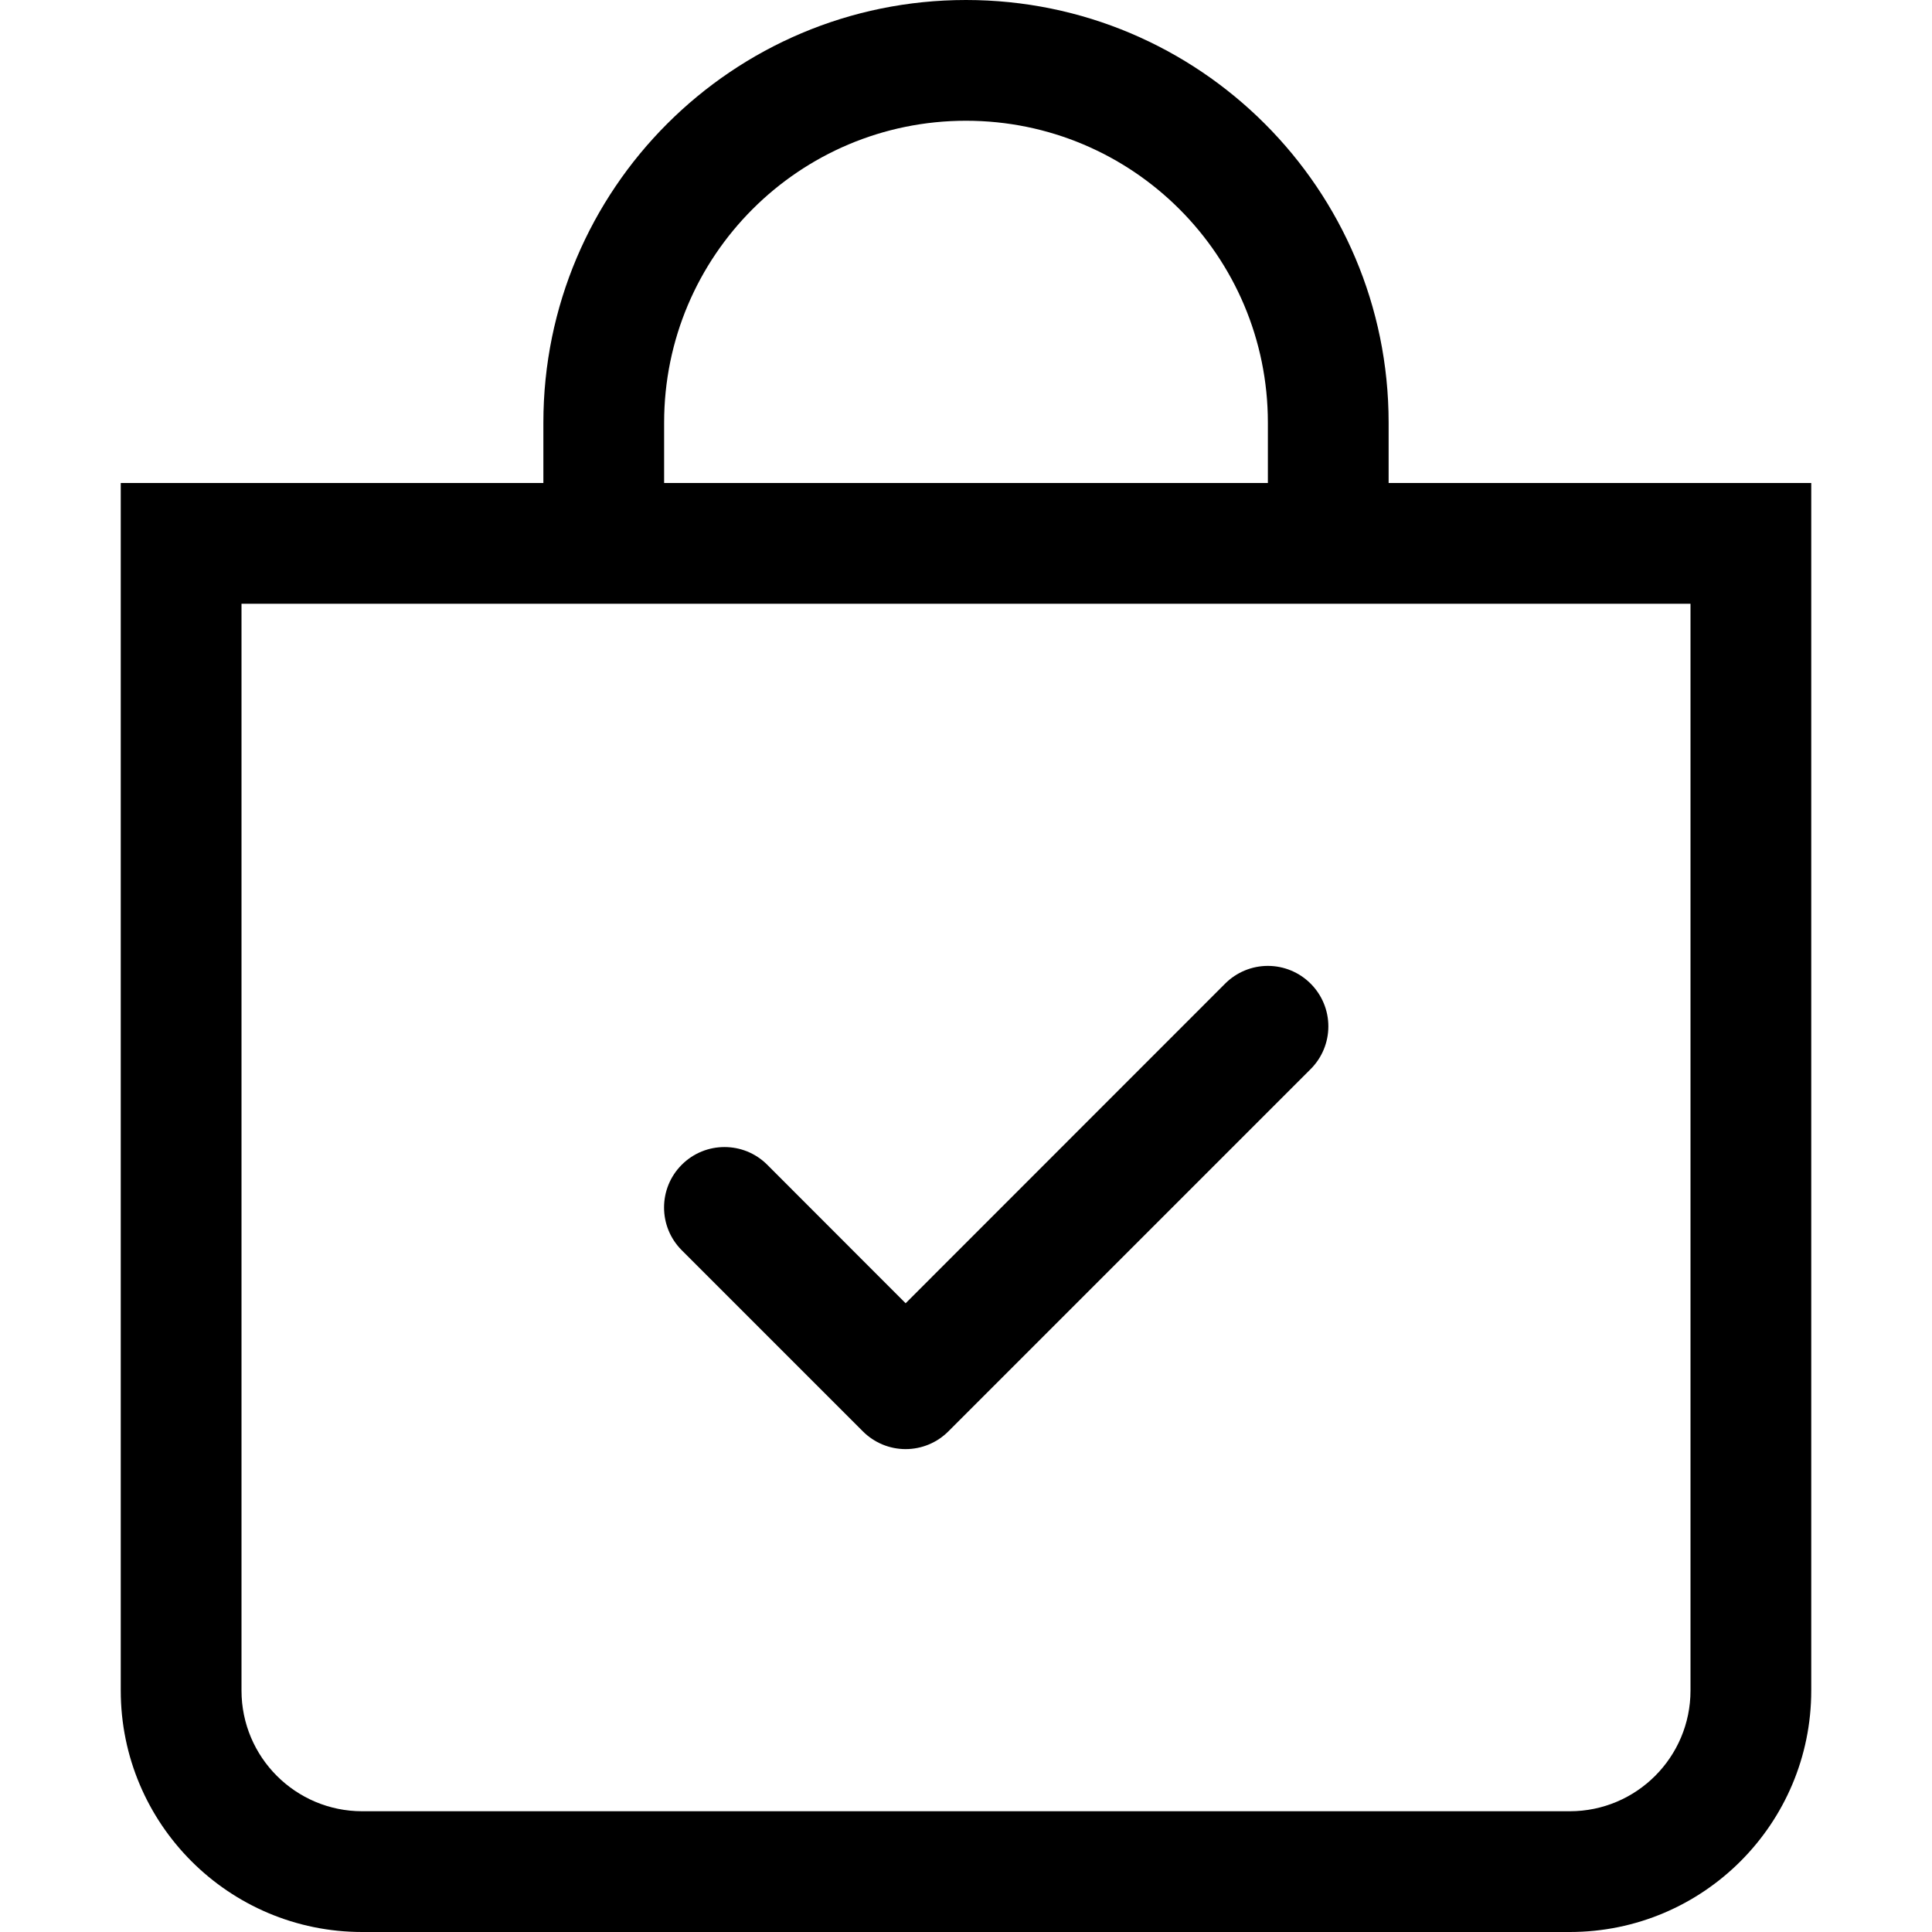
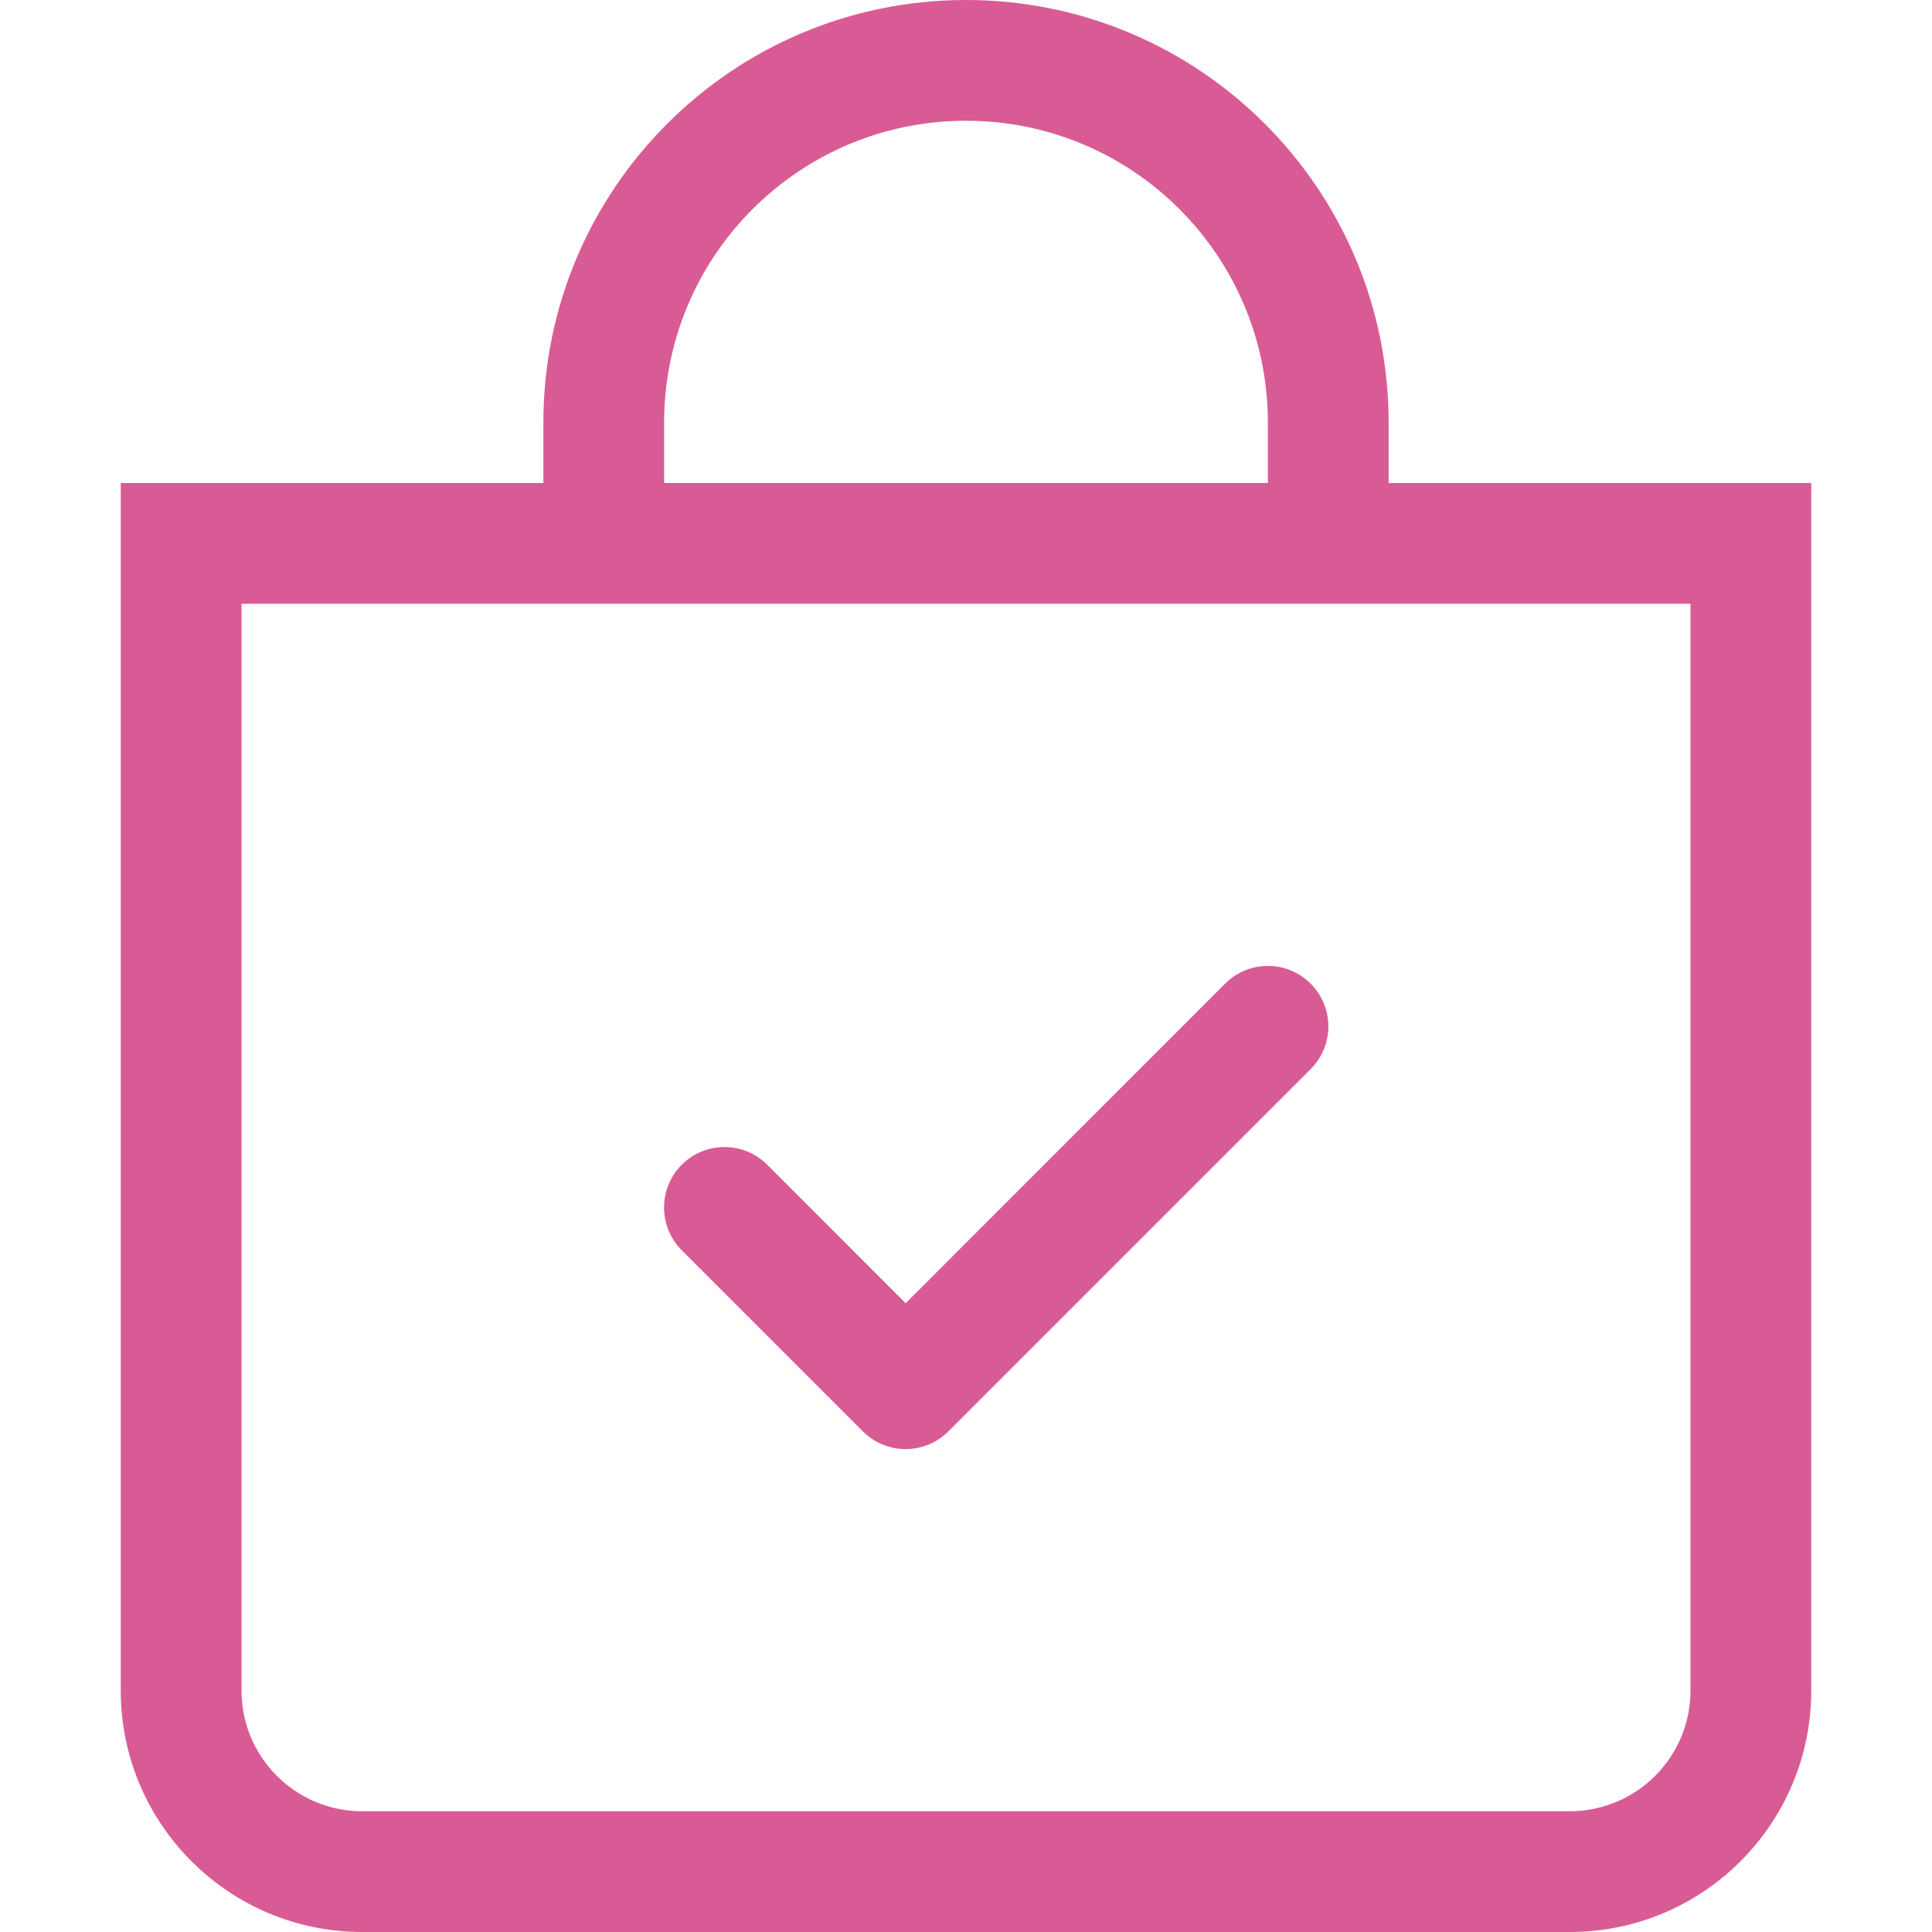
- <svg xmlns="http://www.w3.org/2000/svg" width="16" height="16" fill="currentColor" class="bi bi-bag-check" viewBox="0 0 16 16">
+ <svg xmlns="http://www.w3.org/2000/svg" width="16" height="16" fill="#d95b96" class="bi bi-bag-check" viewBox="0 0 16 16">
  <path fill-rule="evenodd" d="M10.854 8.146a.5.5 0 0 1 0 .708l-3 3a.5.5 0 0 1-.708 0l-1.5-1.5a.5.5 0 0 1 .708-.708L7.5 10.793l2.646-2.647a.5.5 0 0 1 .708 0" />
  <path d="M8 1a2.5 2.5 0 0 1 2.5 2.5V4h-5v-.5A2.5 2.5 0 0 1 8 1m3.5 3v-.5a3.5 3.5 0 1 0-7 0V4H1v10a2 2 0 0 0 2 2h10a2 2 0 0 0 2-2V4zM2 5h12v9a1 1 0 0 1-1 1H3a1 1 0 0 1-1-1z" />
</svg>
